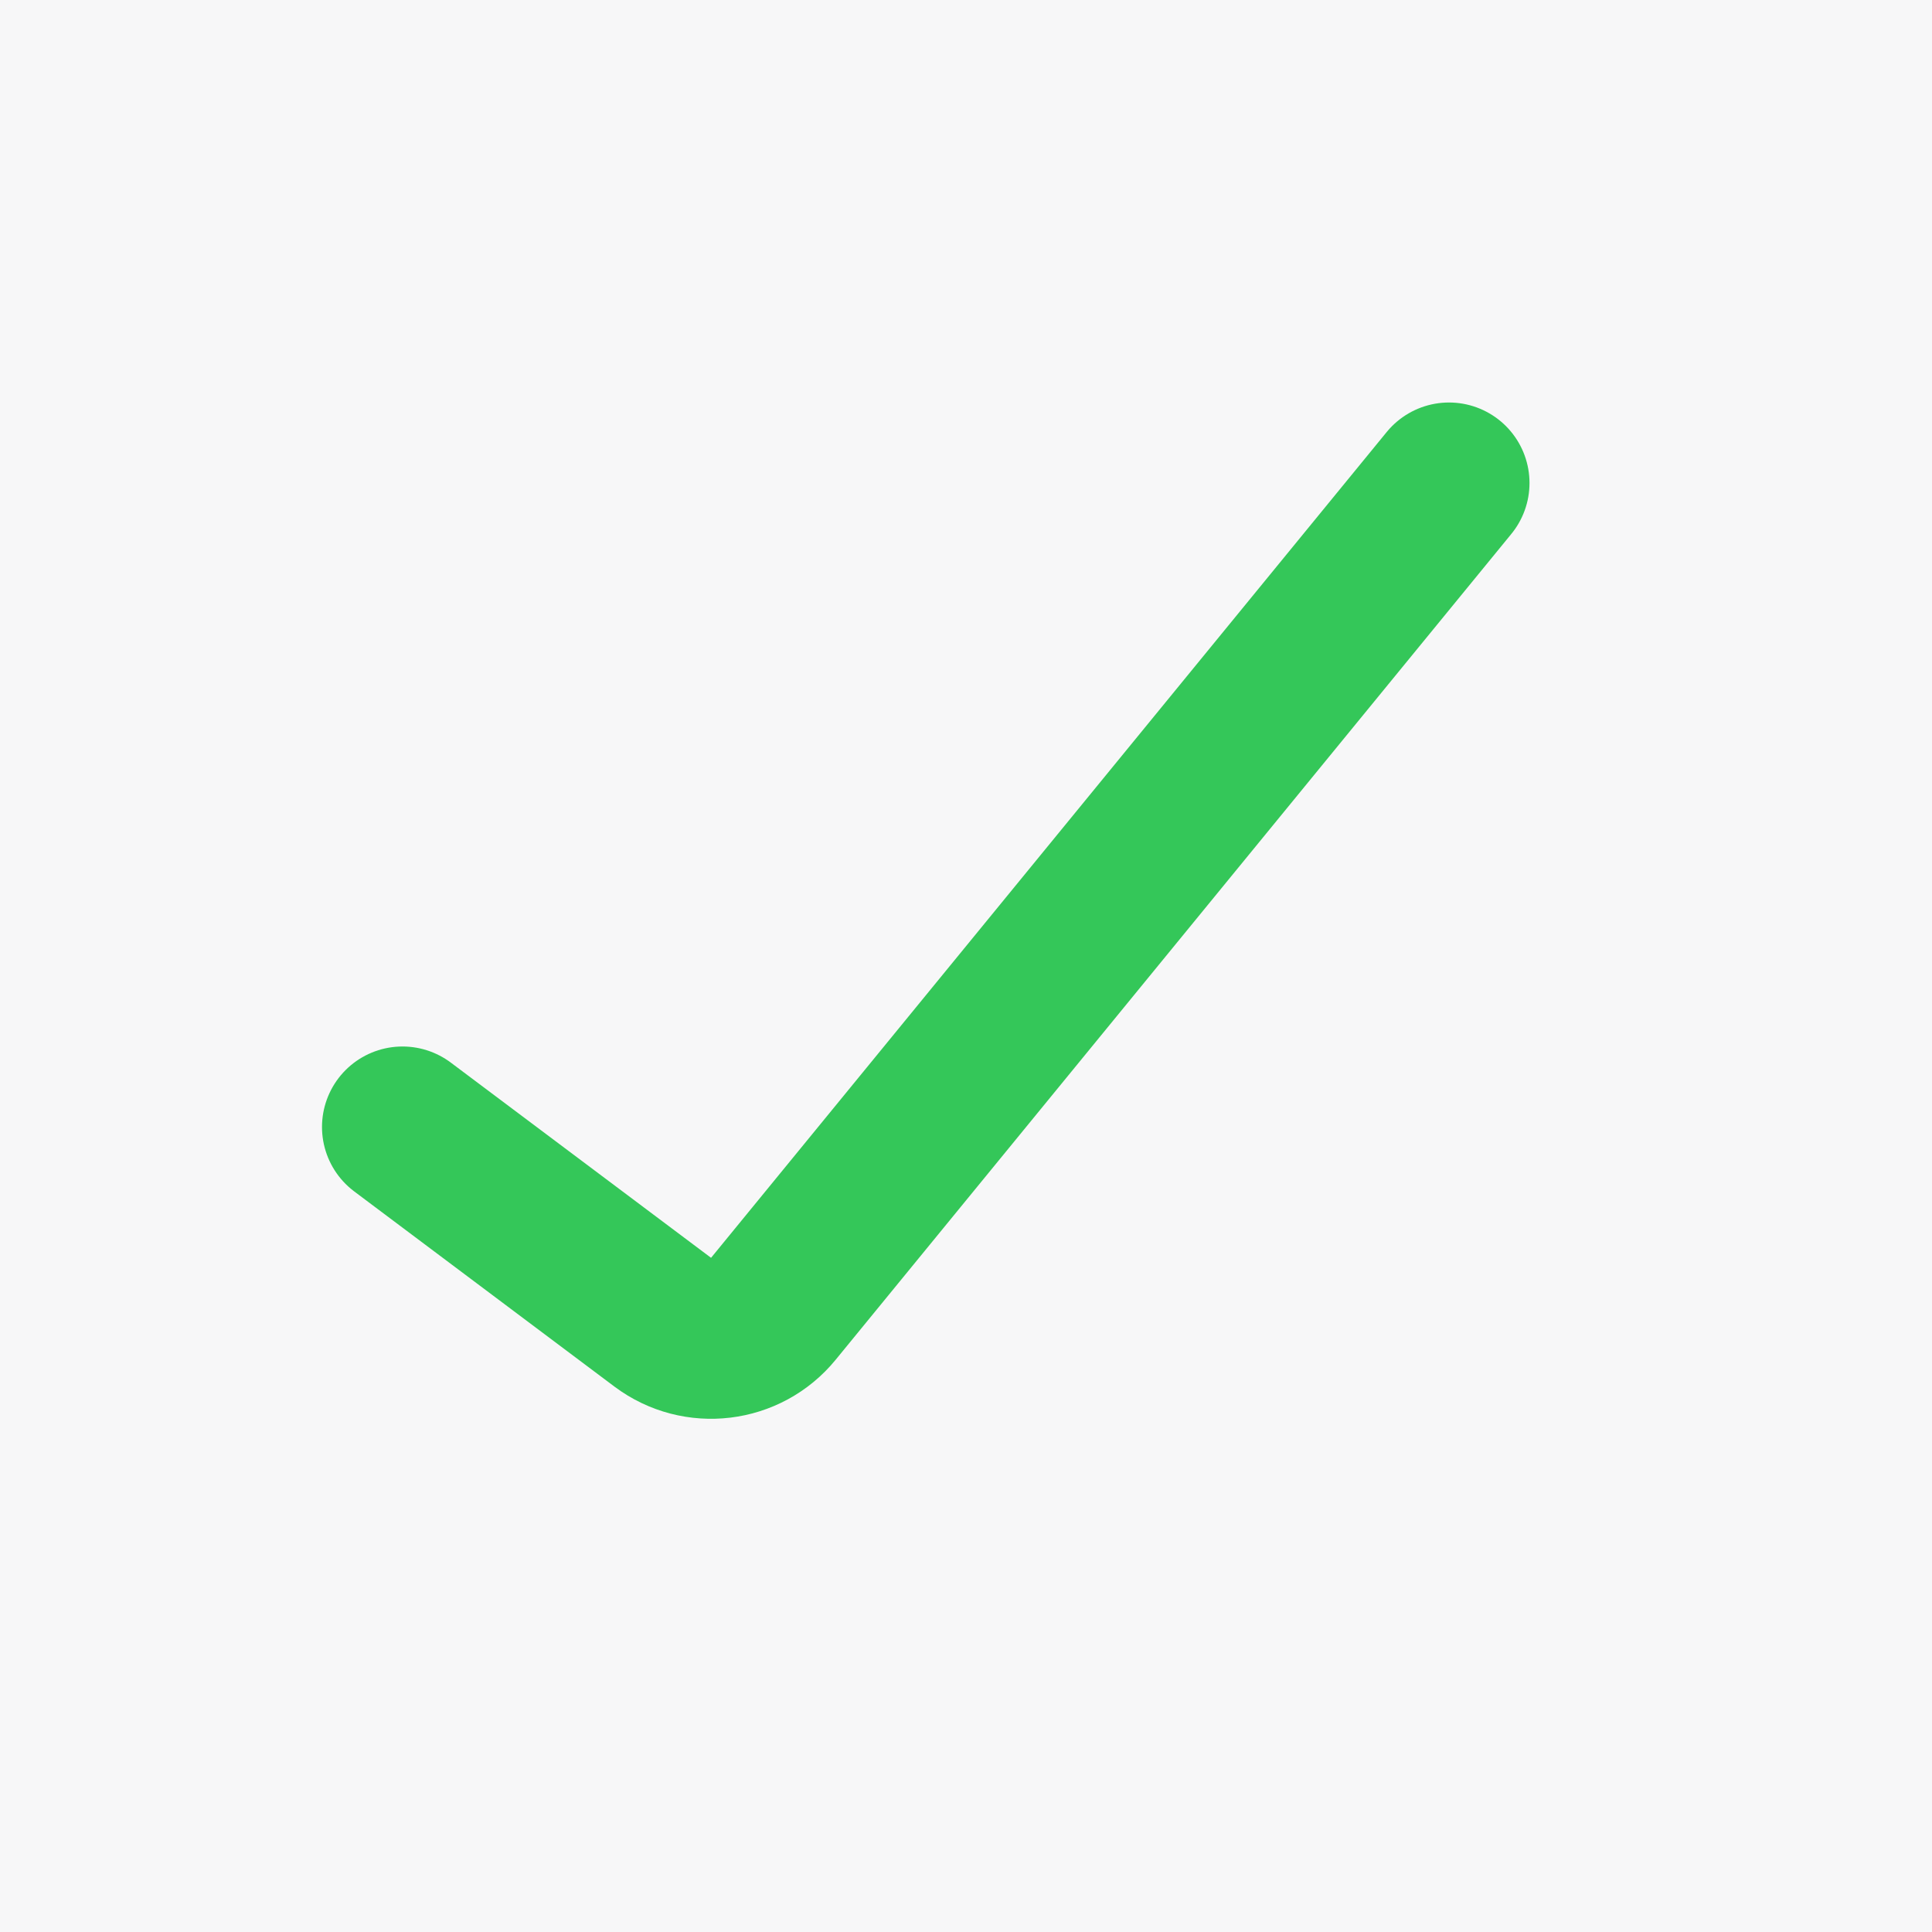
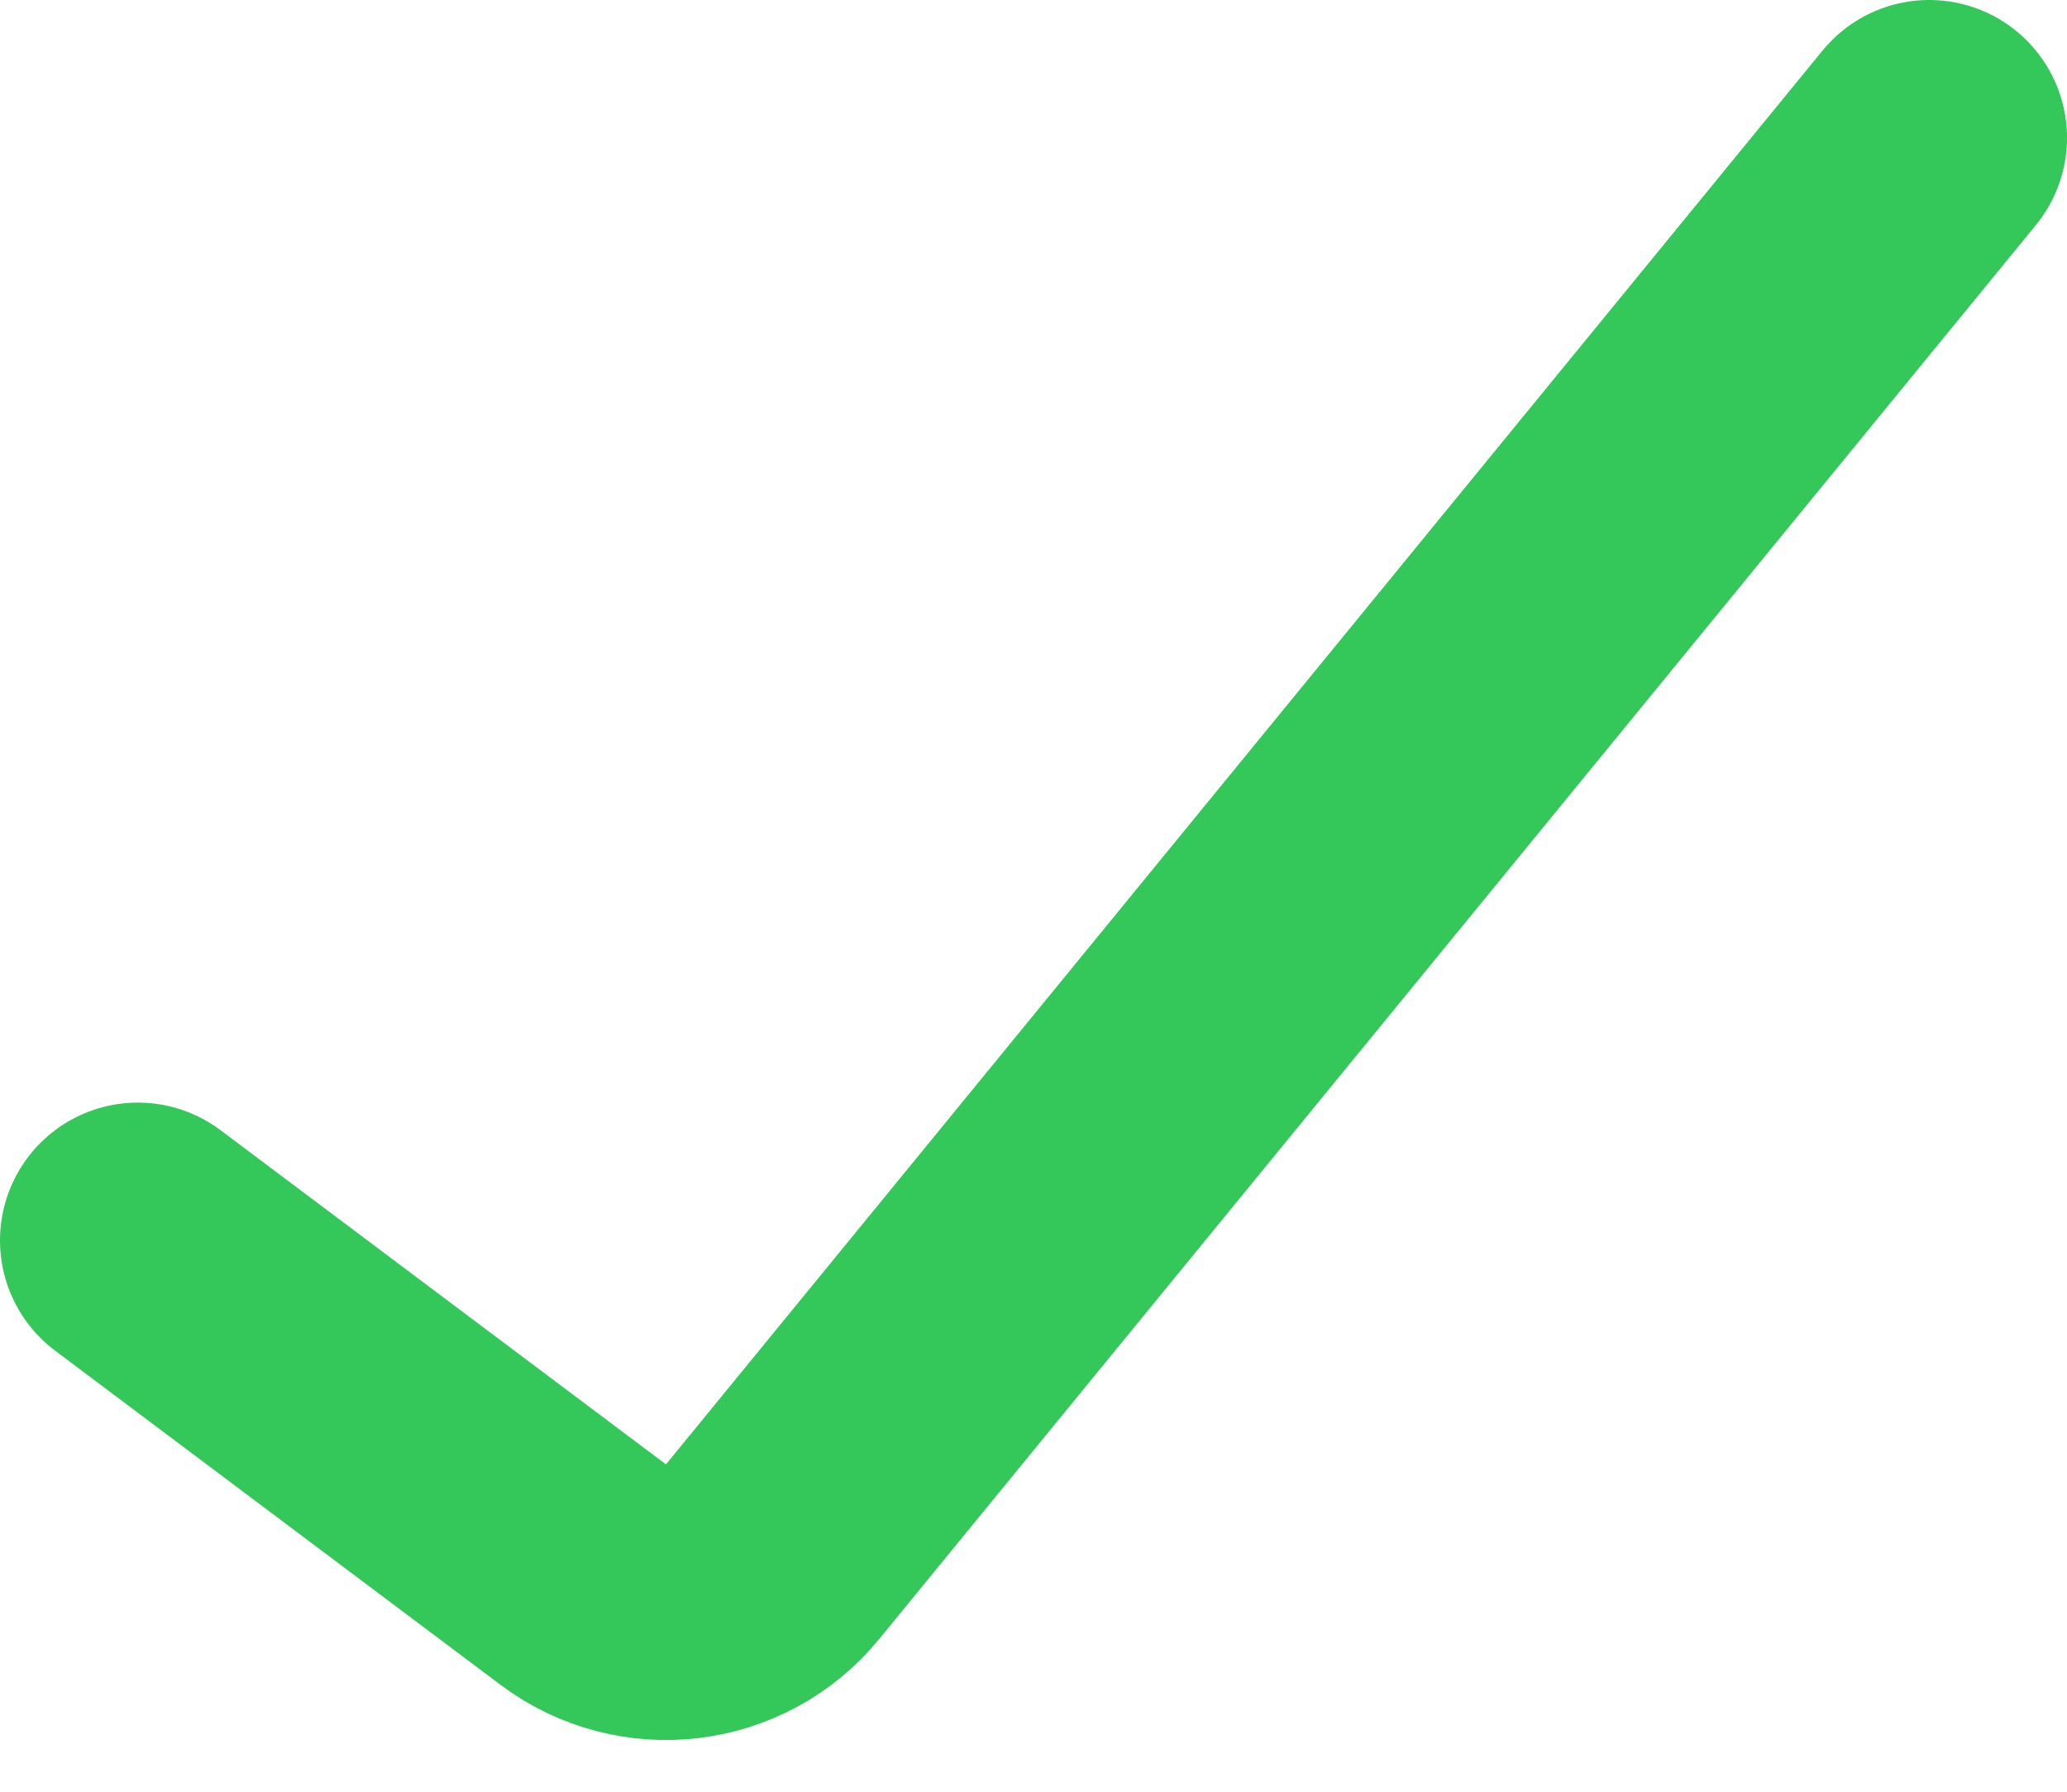
- <svg xmlns="http://www.w3.org/2000/svg" width="24" height="24" viewBox="0 0 24 24" fill="none">
-   <rect width="24" height="24" fill="#1E1E1E" />
-   <g id="screen_login_desktop_inputs_">
-     <rect width="720" height="982" transform="translate(-614 -561)" fill="#F7F7F8" />
-     <g id="input_error">
-       <g id="block_name">
-         <g id="Done_round">
-           <path id="Line 1" d="M5 14L8.233 16.425C8.662 16.746 9.268 16.673 9.607 16.258L18 6" stroke="#34C759" stroke-width="2" stroke-linecap="round" />
-         </g>
-       </g>
-     </g>
-   </g>
+ <svg xmlns="http://www.w3.org/2000/svg" width="15" height="13" viewBox="0 0 15 13" fill="none">
+   <path d="M1 9L4.233 11.425C4.662 11.746 5.268 11.673 5.607 11.258L14 1" stroke="#34C759" stroke-width="2" stroke-linecap="round" />
</svg>
